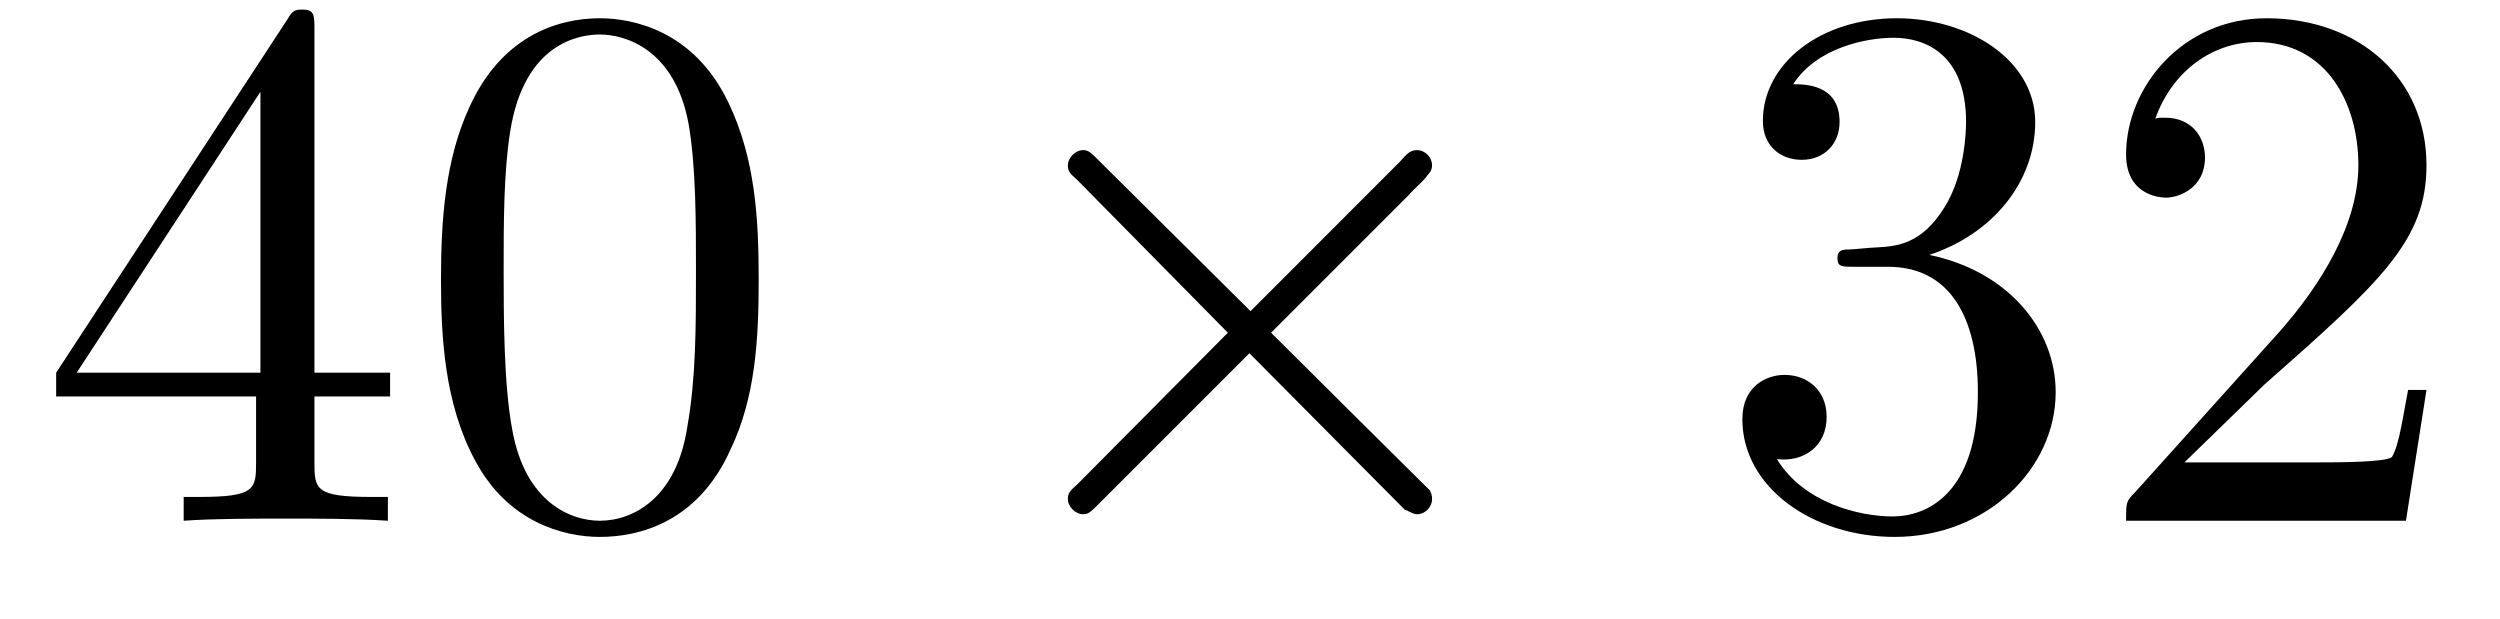
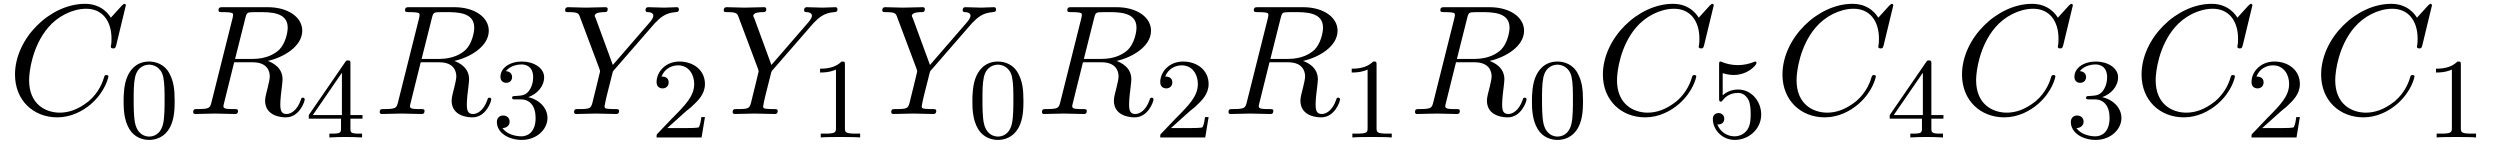
- <svg xmlns="http://www.w3.org/2000/svg" xmlns:xlink="http://www.w3.org/1999/xlink" viewBox="0 0 36.151 8.939" version="1.2">
+ <svg xmlns="http://www.w3.org/2000/svg" xmlns:xlink="http://www.w3.org/1999/xlink" viewBox="0 0 174.45 10.091" version="1.2">
  <defs>
    <g>
      <symbol overflow="visible" id="glyph0-0">
        <path style="stroke:none;" d="" />
      </symbol>
      <symbol overflow="visible" id="glyph0-1">
-         <path style="stroke:none;" d="M 3.203 -1.797 L 3.203 -0.844 C 3.203 -0.453 3.188 -0.344 2.375 -0.344 L 2.156 -0.344 L 2.156 0 C 2.594 -0.031 3.156 -0.031 3.625 -0.031 C 4.078 -0.031 4.656 -0.031 5.109 0 L 5.109 -0.344 L 4.875 -0.344 C 4.062 -0.344 4.047 -0.453 4.047 -0.844 L 4.047 -1.797 L 5.141 -1.797 L 5.141 -2.141 L 4.047 -2.141 L 4.047 -7.094 C 4.047 -7.312 4.047 -7.391 3.875 -7.391 C 3.781 -7.391 3.734 -7.391 3.656 -7.25 L 0.312 -2.141 L 0.312 -1.797 Z M 3.266 -2.141 L 0.609 -2.141 L 3.266 -6.203 Z M 3.266 -2.141 " />
+         <path style="stroke:none;" d="M 8.281 -7.578 C 8.281 -7.609 8.266 -7.688 8.172 -7.688 C 8.141 -7.688 8.125 -7.672 8 -7.562 L 7.234 -6.719 C 7.141 -6.875 6.641 -7.688 5.438 -7.688 C 3 -7.688 0.547 -5.281 0.547 -2.75 C 0.547 -0.953 1.828 0.234 3.5 0.234 C 4.453 0.234 5.281 -0.203 5.859 -0.703 C 6.875 -1.594 7.062 -2.578 7.062 -2.625 C 7.062 -2.719 6.953 -2.719 6.922 -2.719 C 6.859 -2.719 6.812 -2.703 6.781 -2.625 C 6.688 -2.297 6.438 -1.531 5.688 -0.891 C 4.922 -0.281 4.25 -0.094 3.672 -0.094 C 2.688 -0.094 1.531 -0.672 1.531 -2.359 C 1.531 -2.984 1.766 -4.75 2.859 -6.031 C 3.516 -6.812 4.547 -7.344 5.516 -7.344 C 6.625 -7.344 7.281 -6.516 7.281 -5.25 C 7.281 -4.812 7.234 -4.797 7.234 -4.688 C 7.234 -4.578 7.359 -4.578 7.406 -4.578 C 7.547 -4.578 7.547 -4.609 7.609 -4.797 Z M 8.281 -7.578 " />
      </symbol>
      <symbol overflow="visible" id="glyph0-2">
-         <path style="stroke:none;" d="M 5.016 -3.484 C 5.016 -4.359 4.969 -5.234 4.578 -6.047 C 4.078 -7.094 3.188 -7.266 2.719 -7.266 C 2.078 -7.266 1.281 -6.984 0.828 -5.969 C 0.484 -5.219 0.422 -4.359 0.422 -3.484 C 0.422 -2.672 0.469 -1.688 0.922 -0.859 C 1.391 0.016 2.188 0.234 2.719 0.234 C 3.297 0.234 4.141 0.016 4.609 -1.031 C 4.969 -1.781 5.016 -2.625 5.016 -3.484 Z M 2.719 0 C 2.297 0 1.641 -0.266 1.453 -1.312 C 1.328 -1.969 1.328 -2.984 1.328 -3.625 C 1.328 -4.312 1.328 -5.031 1.422 -5.625 C 1.625 -6.922 2.438 -7.031 2.719 -7.031 C 3.078 -7.031 3.797 -6.828 4 -5.75 C 4.109 -5.141 4.109 -4.312 4.109 -3.625 C 4.109 -2.797 4.109 -2.062 3.984 -1.359 C 3.828 -0.328 3.203 0 2.719 0 Z M 2.719 0 " />
+         <path style="stroke:none;" d="M 4.094 -6.703 C 4.156 -6.953 4.188 -7.062 4.391 -7.094 C 4.5 -7.109 4.844 -7.109 5.062 -7.109 C 5.828 -7.109 7.047 -7.109 7.047 -6.031 C 7.047 -5.656 6.875 -4.906 6.453 -4.484 C 6.156 -4.203 5.578 -3.844 4.609 -3.844 L 3.375 -3.844 Z M 5.656 -3.703 C 6.766 -3.953 8.062 -4.719 8.062 -5.812 C 8.062 -6.75 7.078 -7.453 5.656 -7.453 L 2.547 -7.453 C 2.328 -7.453 2.219 -7.453 2.219 -7.234 C 2.219 -7.109 2.328 -7.109 2.531 -7.109 C 2.547 -7.109 2.766 -7.109 2.938 -7.094 C 3.141 -7.062 3.234 -7.062 3.234 -6.922 C 3.234 -6.875 3.234 -6.844 3.203 -6.703 L 1.734 -0.844 C 1.625 -0.422 1.609 -0.344 0.734 -0.344 C 0.547 -0.344 0.453 -0.344 0.453 -0.125 C 0.453 0 0.578 0 0.594 0 C 0.906 0 1.672 -0.031 1.969 -0.031 C 2.281 -0.031 3.047 0 3.359 0 C 3.453 0 3.578 0 3.578 -0.219 C 3.578 -0.344 3.484 -0.344 3.266 -0.344 C 2.875 -0.344 2.562 -0.344 2.562 -0.531 C 2.562 -0.594 2.578 -0.656 2.594 -0.719 L 3.312 -3.609 L 4.609 -3.609 C 5.609 -3.609 5.797 -3 5.797 -2.625 C 5.797 -2.453 5.719 -2.109 5.656 -1.859 C 5.578 -1.562 5.469 -1.156 5.469 -0.938 C 5.469 0.234 6.781 0.234 6.922 0.234 C 7.859 0.234 8.234 -0.859 8.234 -1.016 C 8.234 -1.141 8.109 -1.141 8.109 -1.141 C 8 -1.141 7.984 -1.062 7.969 -1 C 7.688 -0.188 7.219 0 6.969 0 C 6.609 0 6.531 -0.234 6.531 -0.672 C 6.531 -1 6.594 -1.562 6.641 -1.906 C 6.656 -2.062 6.688 -2.266 6.688 -2.422 C 6.688 -3.266 5.953 -3.594 5.656 -3.703 Z M 5.656 -3.703 " />
      </symbol>
      <symbol overflow="visible" id="glyph0-3">
-         <path style="stroke:none;" d="M 3.156 -3.844 C 4.062 -4.141 4.688 -4.891 4.688 -5.766 C 4.688 -6.656 3.734 -7.266 2.688 -7.266 C 1.578 -7.266 0.75 -6.609 0.75 -5.781 C 0.75 -5.422 1 -5.219 1.312 -5.219 C 1.641 -5.219 1.859 -5.453 1.859 -5.766 C 1.859 -6.312 1.359 -6.312 1.188 -6.312 C 1.531 -6.844 2.25 -6.984 2.641 -6.984 C 3.094 -6.984 3.688 -6.75 3.688 -5.766 C 3.688 -5.641 3.672 -5 3.375 -4.531 C 3.047 -4 2.688 -3.969 2.406 -3.953 C 2.328 -3.953 2.062 -3.922 1.984 -3.922 C 1.891 -3.922 1.828 -3.906 1.828 -3.797 C 1.828 -3.672 1.891 -3.672 2.078 -3.672 L 2.562 -3.672 C 3.453 -3.672 3.859 -2.938 3.859 -1.859 C 3.859 -0.375 3.109 -0.062 2.625 -0.062 C 2.156 -0.062 1.344 -0.25 0.953 -0.891 C 1.344 -0.844 1.672 -1.078 1.672 -1.5 C 1.672 -1.891 1.391 -2.109 1.062 -2.109 C 0.812 -2.109 0.453 -1.953 0.453 -1.469 C 0.453 -0.484 1.469 0.234 2.656 0.234 C 3.984 0.234 4.984 -0.75 4.984 -1.859 C 4.984 -2.766 4.297 -3.609 3.156 -3.844 Z M 3.156 -3.844 " />
-       </symbol>
-       <symbol overflow="visible" id="glyph0-4">
-         <path style="stroke:none;" d="M 1.391 -0.844 L 2.547 -1.969 C 4.25 -3.469 4.891 -4.062 4.891 -5.141 C 4.891 -6.391 3.922 -7.266 2.578 -7.266 C 1.359 -7.266 0.547 -6.266 0.547 -5.297 C 0.547 -4.672 1.094 -4.672 1.125 -4.672 C 1.312 -4.672 1.688 -4.812 1.688 -5.25 C 1.688 -5.547 1.5 -5.828 1.109 -5.828 C 1.031 -5.828 1 -5.828 0.969 -5.812 C 1.219 -6.516 1.812 -6.922 2.438 -6.922 C 3.438 -6.922 3.906 -6.047 3.906 -5.141 C 3.906 -4.281 3.359 -3.406 2.766 -2.734 L 0.672 -0.406 C 0.547 -0.281 0.547 -0.266 0.547 0 L 4.594 0 L 4.891 -1.891 L 4.625 -1.891 C 4.562 -1.578 4.5 -1.094 4.391 -0.922 C 4.312 -0.844 3.594 -0.844 3.344 -0.844 Z M 1.391 -0.844 " />
+         <path style="stroke:none;" d="M 6.516 -6.203 L 6.656 -6.359 C 6.984 -6.688 7.344 -7.062 8.094 -7.109 C 8.219 -7.125 8.312 -7.125 8.312 -7.312 C 8.312 -7.406 8.25 -7.453 8.172 -7.453 C 7.891 -7.453 7.562 -7.422 7.281 -7.422 C 6.922 -7.422 6.531 -7.453 6.188 -7.453 C 6.125 -7.453 5.984 -7.453 5.984 -7.234 C 5.984 -7.125 6.078 -7.109 6.141 -7.109 C 6.219 -7.109 6.531 -7.094 6.531 -6.859 C 6.531 -6.672 6.281 -6.391 6.234 -6.344 L 3.703 -3.422 L 2.516 -6.656 C 2.438 -6.812 2.438 -6.844 2.438 -6.844 C 2.438 -7.109 2.984 -7.109 3.094 -7.109 C 3.234 -7.109 3.344 -7.109 3.344 -7.328 C 3.344 -7.453 3.219 -7.453 3.188 -7.453 C 2.875 -7.453 2.109 -7.422 1.812 -7.422 C 1.531 -7.422 0.859 -7.453 0.594 -7.453 C 0.531 -7.453 0.375 -7.453 0.375 -7.234 C 0.375 -7.109 0.484 -7.109 0.625 -7.109 C 1.281 -7.109 1.328 -7.016 1.422 -6.734 L 2.766 -3.156 C 2.781 -3.125 2.812 -3 2.812 -2.969 C 2.812 -2.938 2.375 -1.172 2.328 -0.984 C 2.188 -0.375 2.172 -0.344 1.297 -0.344 C 1.094 -0.344 1 -0.344 1 -0.125 C 1 0 1.141 0 1.156 0 C 1.469 0 2.219 -0.031 2.531 -0.031 C 2.828 -0.031 3.625 0 3.922 0 C 4 0 4.141 0 4.141 -0.219 C 4.141 -0.344 4.031 -0.344 3.828 -0.344 C 3.812 -0.344 3.594 -0.344 3.406 -0.359 C 3.188 -0.375 3.125 -0.406 3.125 -0.531 C 3.125 -0.609 3.219 -1 3.266 -1.219 L 3.656 -2.766 C 3.703 -2.969 3.719 -3 3.812 -3.094 Z M 6.516 -6.203 " />
      </symbol>
      <symbol overflow="visible" id="glyph1-0">
        <path style="stroke:none;" d="" />
      </symbol>
      <symbol overflow="visible" id="glyph1-1">
-         <path style="stroke:none;" d="M 4.25 -3.031 L 2.062 -5.203 C 1.938 -5.328 1.906 -5.359 1.828 -5.359 C 1.719 -5.359 1.609 -5.25 1.609 -5.141 C 1.609 -5.062 1.625 -5.031 1.75 -4.922 L 3.922 -2.719 L 1.75 -0.531 C 1.625 -0.422 1.609 -0.391 1.609 -0.312 C 1.609 -0.203 1.719 -0.094 1.828 -0.094 C 1.906 -0.094 1.938 -0.125 2.062 -0.25 L 4.234 -2.422 L 6.484 -0.156 C 6.516 -0.156 6.594 -0.094 6.656 -0.094 C 6.781 -0.094 6.875 -0.203 6.875 -0.312 C 6.875 -0.344 6.875 -0.375 6.844 -0.438 C 6.828 -0.453 5.094 -2.172 4.547 -2.719 L 6.547 -4.719 C 6.594 -4.781 6.766 -4.922 6.812 -5 C 6.828 -5.016 6.875 -5.062 6.875 -5.141 C 6.875 -5.25 6.781 -5.359 6.656 -5.359 C 6.562 -5.359 6.516 -5.312 6.406 -5.188 Z M 4.25 -3.031 " />
+         <path style="stroke:none;" d="M 3.891 -2.547 C 3.891 -3.391 3.812 -3.906 3.547 -4.422 C 3.203 -5.125 2.547 -5.297 2.109 -5.297 C 1.109 -5.297 0.734 -4.547 0.625 -4.328 C 0.344 -3.75 0.328 -2.953 0.328 -2.547 C 0.328 -2.016 0.344 -1.219 0.734 -0.578 C 1.094 0.016 1.688 0.172 2.109 0.172 C 2.5 0.172 3.172 0.047 3.578 -0.734 C 3.875 -1.312 3.891 -2.031 3.891 -2.547 Z M 2.109 -0.062 C 1.844 -0.062 1.297 -0.188 1.125 -1.016 C 1.031 -1.469 1.031 -2.219 1.031 -2.641 C 1.031 -3.188 1.031 -3.75 1.125 -4.188 C 1.297 -5 1.906 -5.078 2.109 -5.078 C 2.375 -5.078 2.938 -4.938 3.094 -4.219 C 3.188 -3.781 3.188 -3.172 3.188 -2.641 C 3.188 -2.172 3.188 -1.453 3.094 -1 C 2.922 -0.172 2.375 -0.062 2.109 -0.062 Z M 2.109 -0.062 " />
+       </symbol>
+       <symbol overflow="visible" id="glyph1-2">
+         <path style="stroke:none;" d="M 3.141 -5.156 C 3.141 -5.312 3.141 -5.375 2.969 -5.375 C 2.875 -5.375 2.859 -5.375 2.781 -5.266 L 0.234 -1.562 L 0.234 -1.312 L 2.484 -1.312 L 2.484 -0.641 C 2.484 -0.344 2.469 -0.266 1.844 -0.266 L 1.672 -0.266 L 1.672 0 C 2.344 -0.031 2.359 -0.031 2.812 -0.031 C 3.266 -0.031 3.281 -0.031 3.953 0 L 3.953 -0.266 L 3.781 -0.266 C 3.156 -0.266 3.141 -0.344 3.141 -0.641 L 3.141 -1.312 L 3.984 -1.312 L 3.984 -1.562 L 3.141 -1.562 Z M 2.547 -4.516 L 2.547 -1.562 L 0.516 -1.562 Z M 2.547 -4.516 " />
+       </symbol>
+       <symbol overflow="visible" id="glyph1-3">
+         <path style="stroke:none;" d="M 2.016 -2.656 C 2.641 -2.656 3.047 -2.203 3.047 -1.359 C 3.047 -0.359 2.484 -0.078 2.062 -0.078 C 1.625 -0.078 1.016 -0.234 0.734 -0.656 C 1.031 -0.656 1.234 -0.844 1.234 -1.094 C 1.234 -1.359 1.047 -1.531 0.781 -1.531 C 0.578 -1.531 0.344 -1.406 0.344 -1.078 C 0.344 -0.328 1.156 0.172 2.078 0.172 C 3.125 0.172 3.875 -0.562 3.875 -1.359 C 3.875 -2.031 3.344 -2.625 2.531 -2.812 C 3.156 -3.031 3.641 -3.562 3.641 -4.203 C 3.641 -4.844 2.922 -5.297 2.094 -5.297 C 1.234 -5.297 0.594 -4.844 0.594 -4.234 C 0.594 -3.938 0.781 -3.812 1 -3.812 C 1.25 -3.812 1.406 -3.984 1.406 -4.219 C 1.406 -4.516 1.141 -4.625 0.969 -4.625 C 1.312 -5.062 1.922 -5.094 2.062 -5.094 C 2.266 -5.094 2.875 -5.031 2.875 -4.203 C 2.875 -3.656 2.641 -3.312 2.531 -3.188 C 2.297 -2.938 2.109 -2.922 1.625 -2.891 C 1.469 -2.891 1.406 -2.875 1.406 -2.766 C 1.406 -2.656 1.484 -2.656 1.625 -2.656 Z M 2.016 -2.656 " />
+       </symbol>
+       <symbol overflow="visible" id="glyph1-4">
+         <path style="stroke:none;" d="M 2.25 -1.625 C 2.375 -1.75 2.703 -2.016 2.844 -2.125 C 3.328 -2.578 3.797 -3.016 3.797 -3.734 C 3.797 -4.688 3 -5.297 2.016 -5.297 C 1.047 -5.297 0.422 -4.578 0.422 -3.859 C 0.422 -3.469 0.734 -3.422 0.844 -3.422 C 1.016 -3.422 1.266 -3.531 1.266 -3.844 C 1.266 -4.25 0.859 -4.25 0.766 -4.25 C 1 -4.844 1.531 -5.031 1.922 -5.031 C 2.656 -5.031 3.047 -4.406 3.047 -3.734 C 3.047 -2.906 2.469 -2.297 1.516 -1.344 L 0.516 -0.297 C 0.422 -0.219 0.422 -0.203 0.422 0 L 3.562 0 L 3.797 -1.422 L 3.547 -1.422 C 3.531 -1.266 3.469 -0.875 3.375 -0.719 C 3.328 -0.656 2.719 -0.656 2.594 -0.656 L 1.172 -0.656 Z M 2.25 -1.625 " />
+       </symbol>
+       <symbol overflow="visible" id="glyph1-5">
+         <path style="stroke:none;" d="M 2.5 -5.078 C 2.5 -5.297 2.484 -5.297 2.266 -5.297 C 1.938 -4.984 1.516 -4.797 0.766 -4.797 L 0.766 -4.531 C 0.984 -4.531 1.406 -4.531 1.875 -4.734 L 1.875 -0.656 C 1.875 -0.359 1.844 -0.266 1.094 -0.266 L 0.812 -0.266 L 0.812 0 C 1.141 -0.031 1.828 -0.031 2.188 -0.031 C 2.547 -0.031 3.234 -0.031 3.562 0 L 3.562 -0.266 L 3.281 -0.266 C 2.531 -0.266 2.5 -0.359 2.5 -0.656 Z M 2.5 -5.078 " />
+       </symbol>
+       <symbol overflow="visible" id="glyph1-6">
+         <path style="stroke:none;" d="M 1.109 -4.484 C 1.219 -4.453 1.531 -4.359 1.875 -4.359 C 2.875 -4.359 3.469 -5.062 3.469 -5.188 C 3.469 -5.281 3.422 -5.297 3.375 -5.297 C 3.359 -5.297 3.344 -5.297 3.281 -5.266 C 2.969 -5.141 2.594 -5.047 2.172 -5.047 C 1.703 -5.047 1.312 -5.156 1.062 -5.266 C 0.984 -5.297 0.969 -5.297 0.953 -5.297 C 0.859 -5.297 0.859 -5.219 0.859 -5.062 L 0.859 -2.734 C 0.859 -2.594 0.859 -2.5 0.984 -2.5 C 1.047 -2.5 1.062 -2.531 1.109 -2.594 C 1.203 -2.703 1.5 -3.109 2.188 -3.109 C 2.625 -3.109 2.844 -2.75 2.922 -2.594 C 3.047 -2.312 3.062 -1.938 3.062 -1.641 C 3.062 -1.344 3.062 -0.906 2.844 -0.562 C 2.688 -0.312 2.359 -0.078 1.938 -0.078 C 1.422 -0.078 0.922 -0.391 0.734 -0.922 C 0.75 -0.906 0.812 -0.906 0.812 -0.906 C 1.031 -0.906 1.219 -1.047 1.219 -1.297 C 1.219 -1.594 0.984 -1.703 0.828 -1.703 C 0.672 -1.703 0.422 -1.625 0.422 -1.281 C 0.422 -0.562 1.047 0.172 1.953 0.172 C 2.953 0.172 3.797 -0.609 3.797 -1.594 C 3.797 -2.516 3.125 -3.344 2.188 -3.344 C 1.797 -3.344 1.422 -3.219 1.109 -2.938 Z M 1.109 -4.484 " />
      </symbol>
    </g>
  </defs>
  <g id="surface1">
    <g style="fill:rgb(0%,0%,0%);fill-opacity:1;">
-       <use xlink:href="#glyph0-1" x="0.5" y="7.53" />
-       <use xlink:href="#glyph0-2" x="5.955" y="7.53" />
+       <use xlink:href="#glyph0-1" x="0.5" y="7.955" />
    </g>
    <g style="fill:rgb(0%,0%,0%);fill-opacity:1;">
-       <use xlink:href="#glyph1-1" x="13.833" y="7.53" />
+       <use xlink:href="#glyph1-1" x="8.297" y="9.591" />
    </g>
    <g style="fill:rgb(0%,0%,0%);fill-opacity:1;">
-       <use xlink:href="#glyph0-3" x="24.742" y="7.53" />
-       <use xlink:href="#glyph0-4" x="30.197" y="7.53" />
+       <use xlink:href="#glyph0-2" x="13.029" y="7.955" />
+     </g>
+     <g style="fill:rgb(0%,0%,0%);fill-opacity:1;">
+       <use xlink:href="#glyph1-2" x="21.312" y="9.591" />
+     </g>
+     <g style="fill:rgb(0%,0%,0%);fill-opacity:1;">
+       <use xlink:href="#glyph0-2" x="26.045" y="7.955" />
+     </g>
+     <g style="fill:rgb(0%,0%,0%);fill-opacity:1;">
+       <use xlink:href="#glyph1-3" x="34.328" y="9.591" />
+     </g>
+     <g style="fill:rgb(0%,0%,0%);fill-opacity:1;">
+       <use xlink:href="#glyph0-3" x="39.06" y="7.955" />
+     </g>
+     <g style="fill:rgb(0%,0%,0%);fill-opacity:1;">
+       <use xlink:href="#glyph1-4" x="45.394" y="9.591" />
+     </g>
+     <g style="fill:rgb(0%,0%,0%);fill-opacity:1;">
+       <use xlink:href="#glyph0-3" x="50.126" y="7.955" />
+     </g>
+     <g style="fill:rgb(0%,0%,0%);fill-opacity:1;">
+       <use xlink:href="#glyph1-5" x="56.459" y="9.591" />
+     </g>
+     <g style="fill:rgb(0%,0%,0%);fill-opacity:1;">
+       <use xlink:href="#glyph0-3" x="61.191" y="7.955" />
+     </g>
+     <g style="fill:rgb(0%,0%,0%);fill-opacity:1;">
+       <use xlink:href="#glyph1-1" x="67.525" y="9.591" />
+     </g>
+     <g style="fill:rgb(0%,0%,0%);fill-opacity:1;">
+       <use xlink:href="#glyph0-2" x="72.257" y="7.955" />
+     </g>
+     <g style="fill:rgb(0%,0%,0%);fill-opacity:1;">
+       <use xlink:href="#glyph1-4" x="80.54" y="9.591" />
+     </g>
+     <g style="fill:rgb(0%,0%,0%);fill-opacity:1;">
+       <use xlink:href="#glyph0-2" x="85.273" y="7.955" />
+     </g>
+     <g style="fill:rgb(0%,0%,0%);fill-opacity:1;">
+       <use xlink:href="#glyph1-5" x="93.556" y="9.591" />
+     </g>
+     <g style="fill:rgb(0%,0%,0%);fill-opacity:1;">
+       <use xlink:href="#glyph0-2" x="98.288" y="7.955" />
+     </g>
+     <g style="fill:rgb(0%,0%,0%);fill-opacity:1;">
+       <use xlink:href="#glyph1-1" x="106.571" y="9.591" />
+     </g>
+     <g style="fill:rgb(0%,0%,0%);fill-opacity:1;">
+       <use xlink:href="#glyph0-1" x="111.303" y="7.955" />
+     </g>
+     <g style="fill:rgb(0%,0%,0%);fill-opacity:1;">
+       <use xlink:href="#glyph1-6" x="119.1" y="9.591" />
+     </g>
+     <g style="fill:rgb(0%,0%,0%);fill-opacity:1;">
+       <use xlink:href="#glyph0-1" x="123.833" y="7.955" />
+     </g>
+     <g style="fill:rgb(0%,0%,0%);fill-opacity:1;">
+       <use xlink:href="#glyph1-2" x="131.63" y="9.591" />
+     </g>
+     <g style="fill:rgb(0%,0%,0%);fill-opacity:1;">
+       <use xlink:href="#glyph0-1" x="136.362" y="7.955" />
+     </g>
+     <g style="fill:rgb(0%,0%,0%);fill-opacity:1;">
+       <use xlink:href="#glyph1-3" x="144.159" y="9.591" />
+     </g>
+     <g style="fill:rgb(0%,0%,0%);fill-opacity:1;">
+       <use xlink:href="#glyph0-1" x="148.891" y="7.955" />
+     </g>
+     <g style="fill:rgb(0%,0%,0%);fill-opacity:1;">
+       <use xlink:href="#glyph1-4" x="156.688" y="9.591" />
+     </g>
+     <g style="fill:rgb(0%,0%,0%);fill-opacity:1;">
+       <use xlink:href="#glyph0-1" x="161.421" y="7.955" />
+     </g>
+     <g style="fill:rgb(0%,0%,0%);fill-opacity:1;">
+       <use xlink:href="#glyph1-5" x="169.217" y="9.591" />
    </g>
  </g>
</svg>
